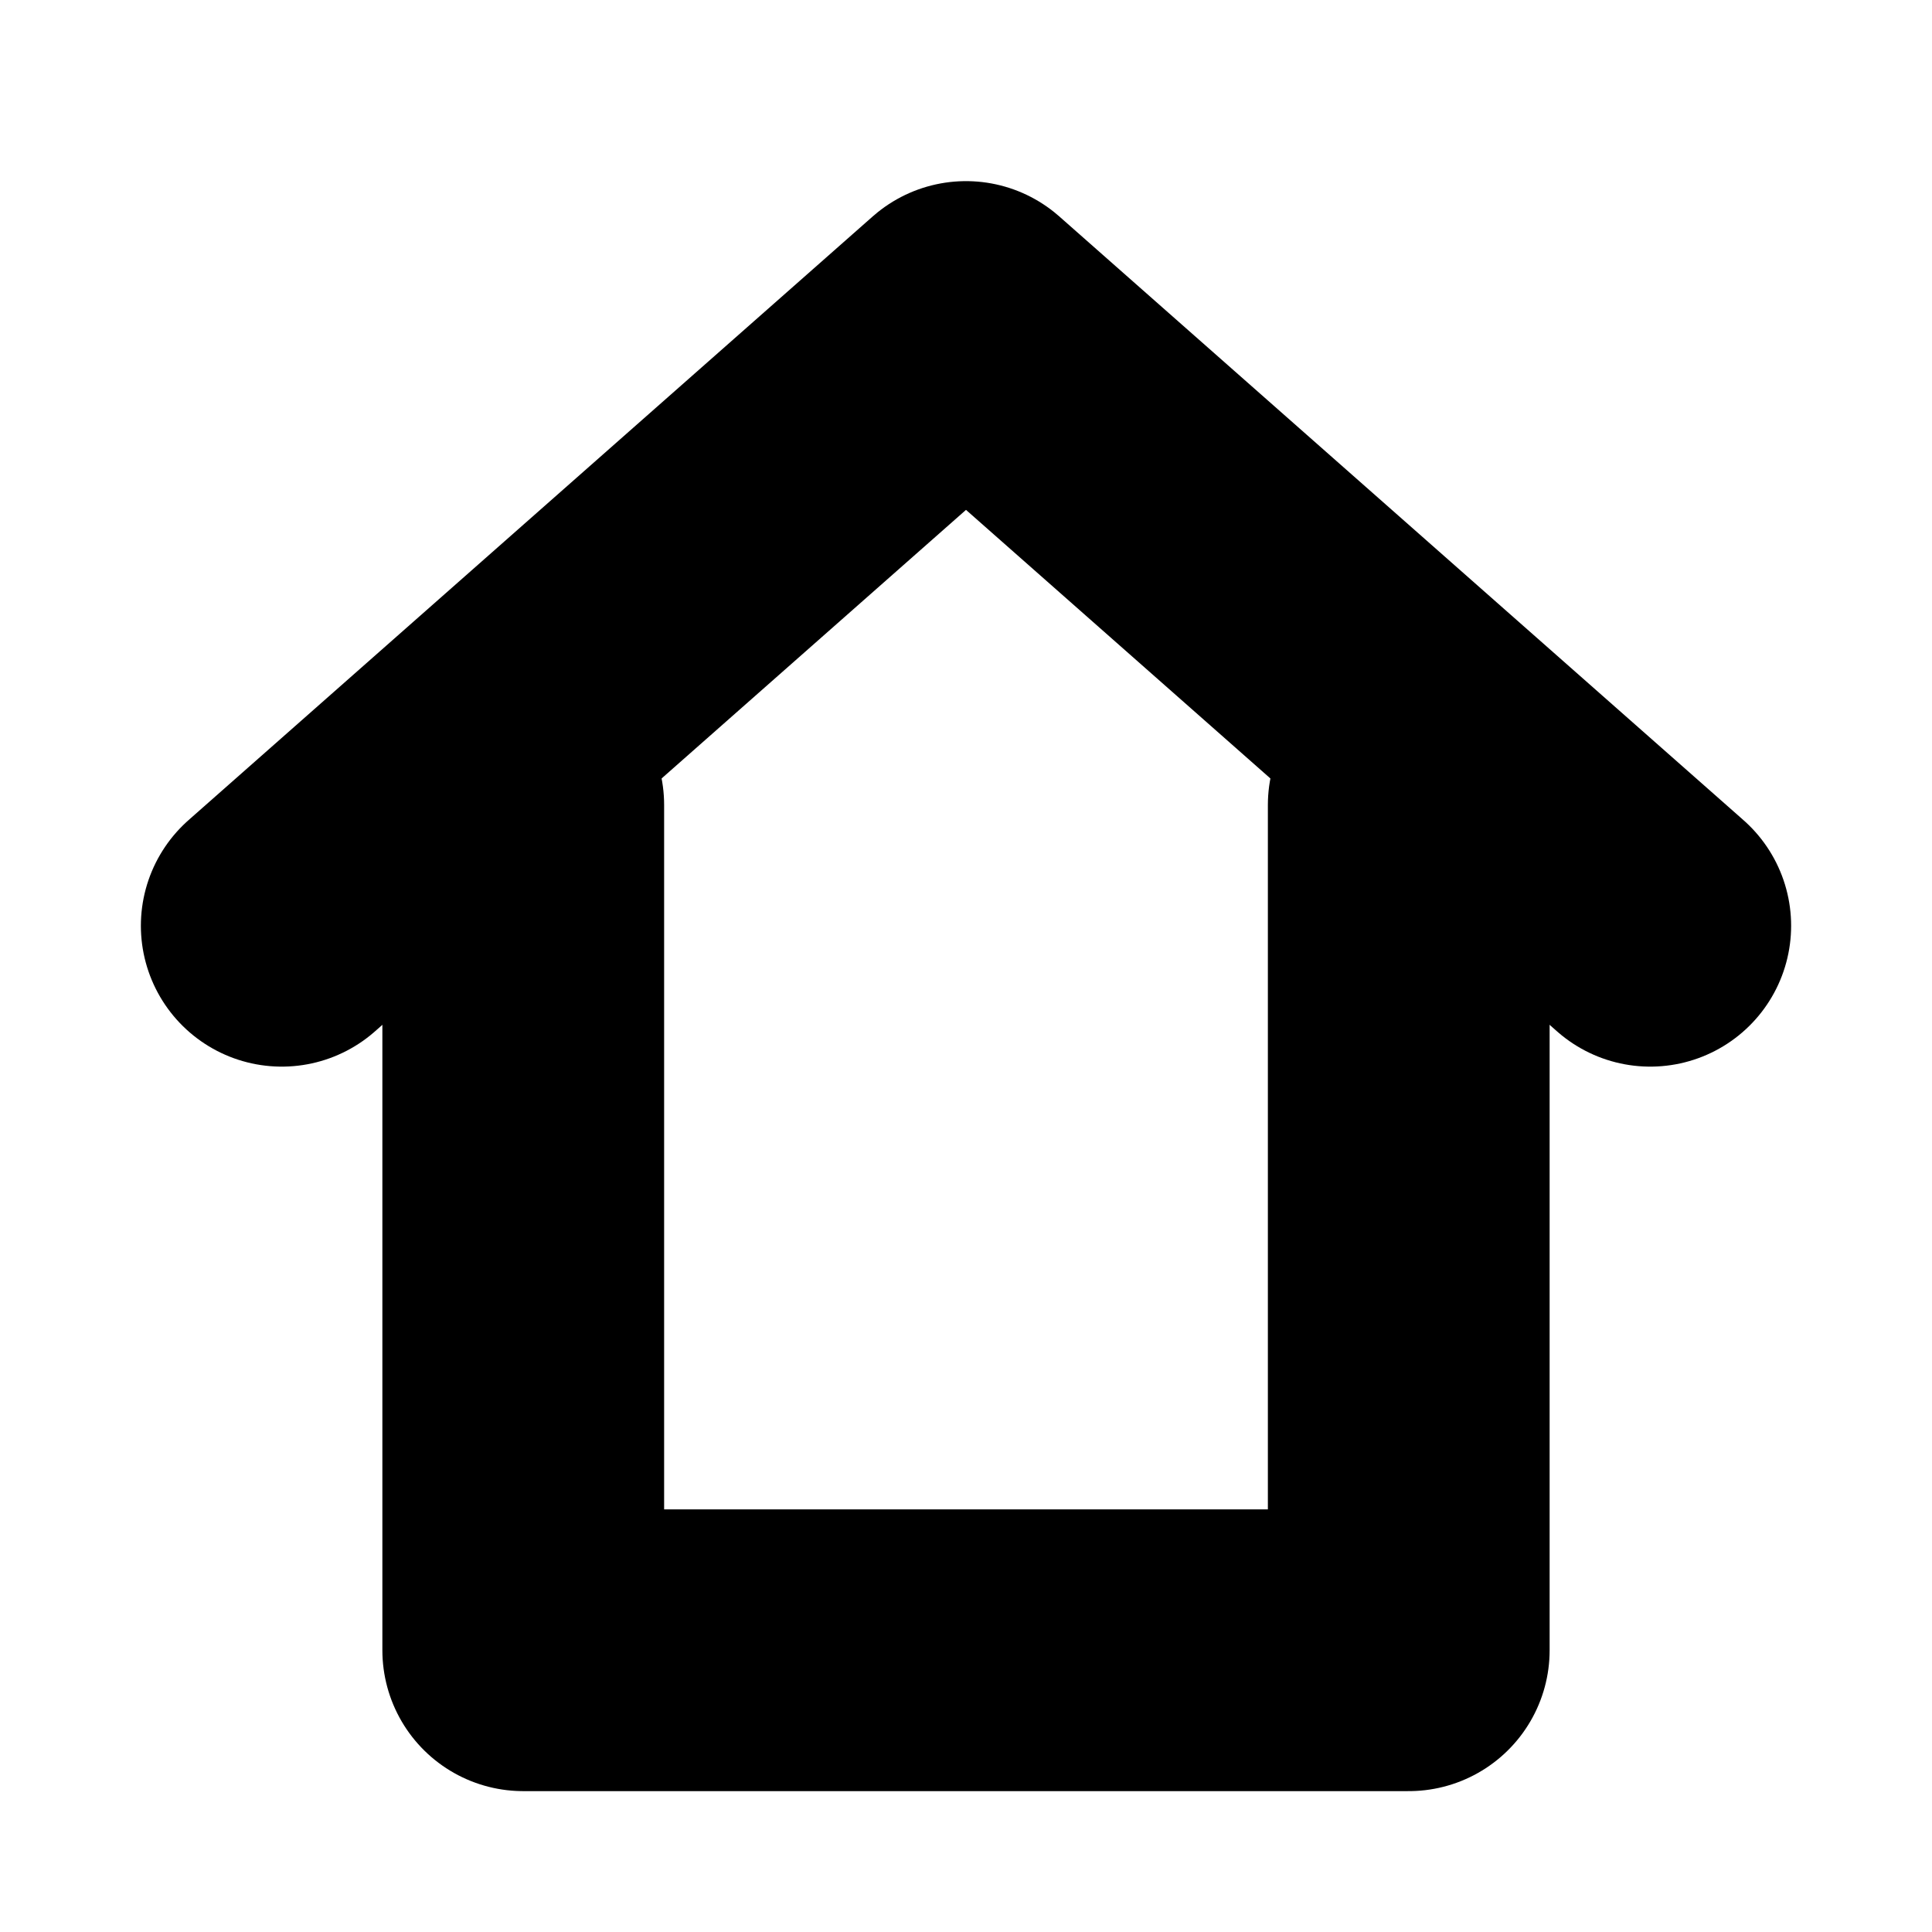
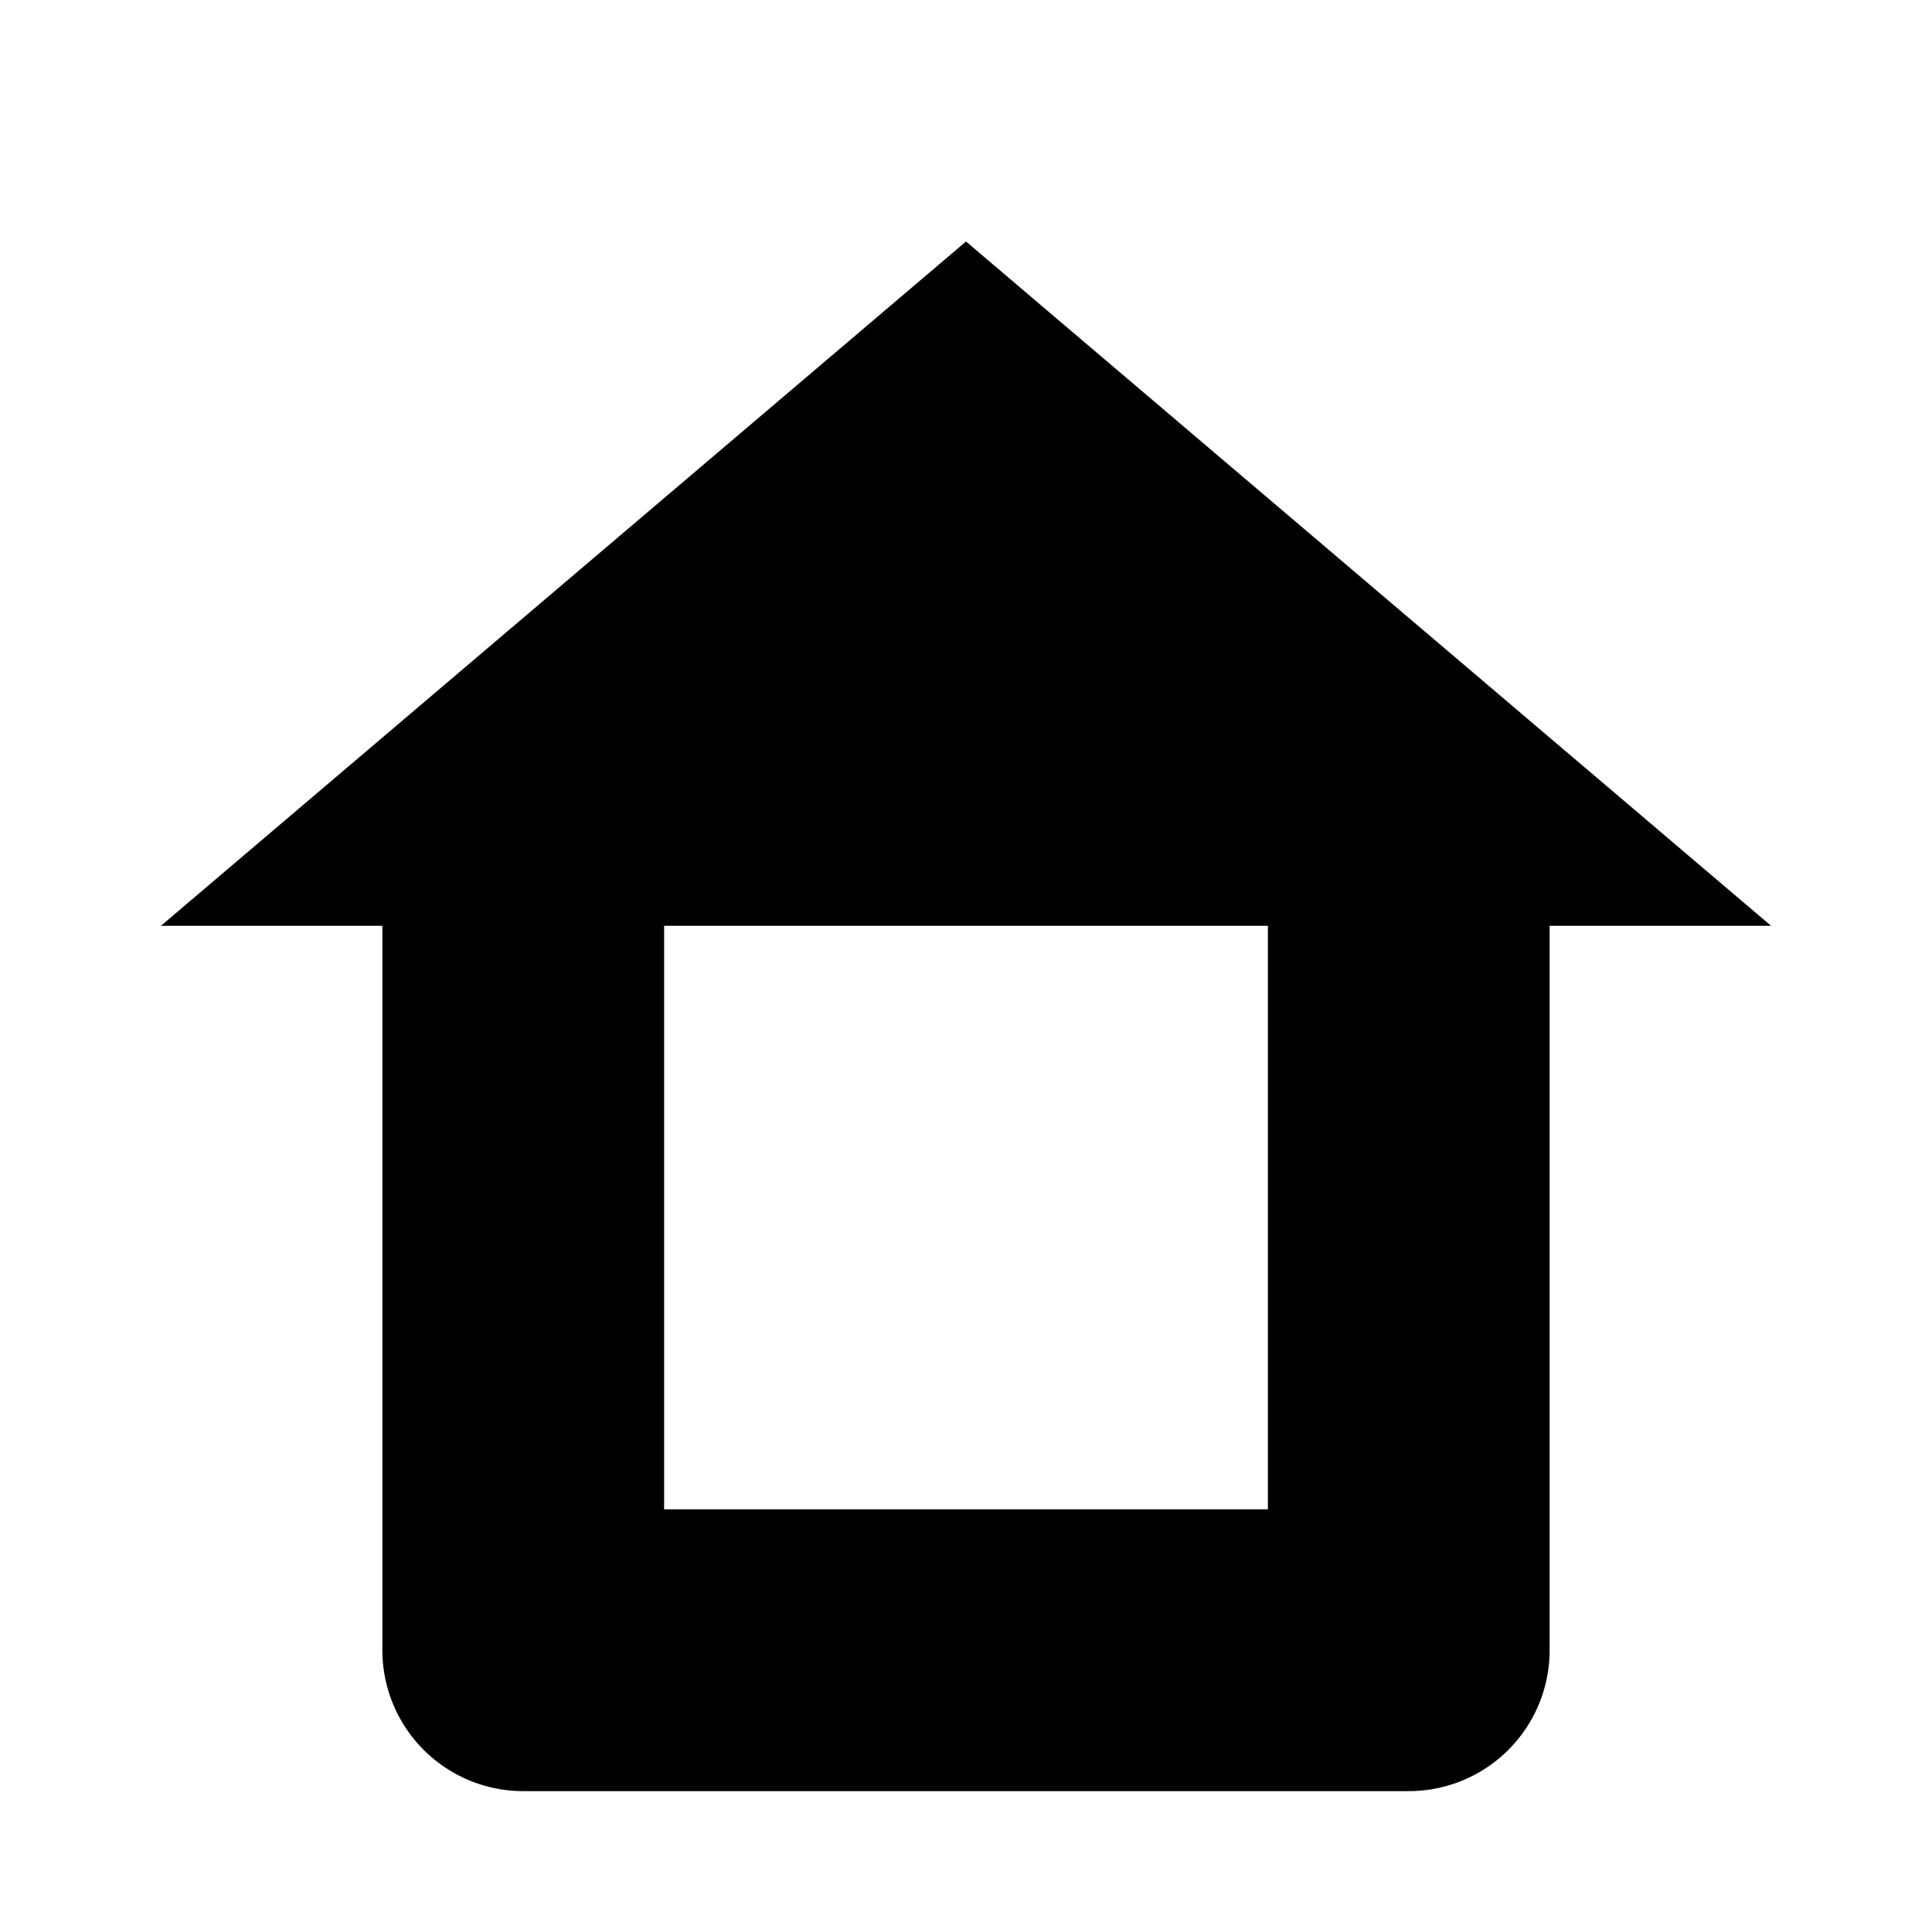
<svg xmlns="http://www.w3.org/2000/svg" viewBox="0 0 24 24" width="24" height="24" fill="currentColor">
-   <path d="M3.5 11.5L12 4L20.5 11.5" fill="none" stroke="currentColor" stroke-width="3.5" stroke-linecap="round" stroke-linejoin="round" />
-   <path d="M6.5 10V20.5H17.5V10" fill="none" stroke="currentColor" stroke-width="3.5" stroke-linecap="round" stroke-linejoin="round" />
+   <path d="M12 3L22 11.5H2Z" />
+   <path d="M6.5 11V20.5H17.5V11" fill="none" stroke="currentColor" stroke-width="3.5" stroke-linecap="round" stroke-linejoin="round" />
</svg>
